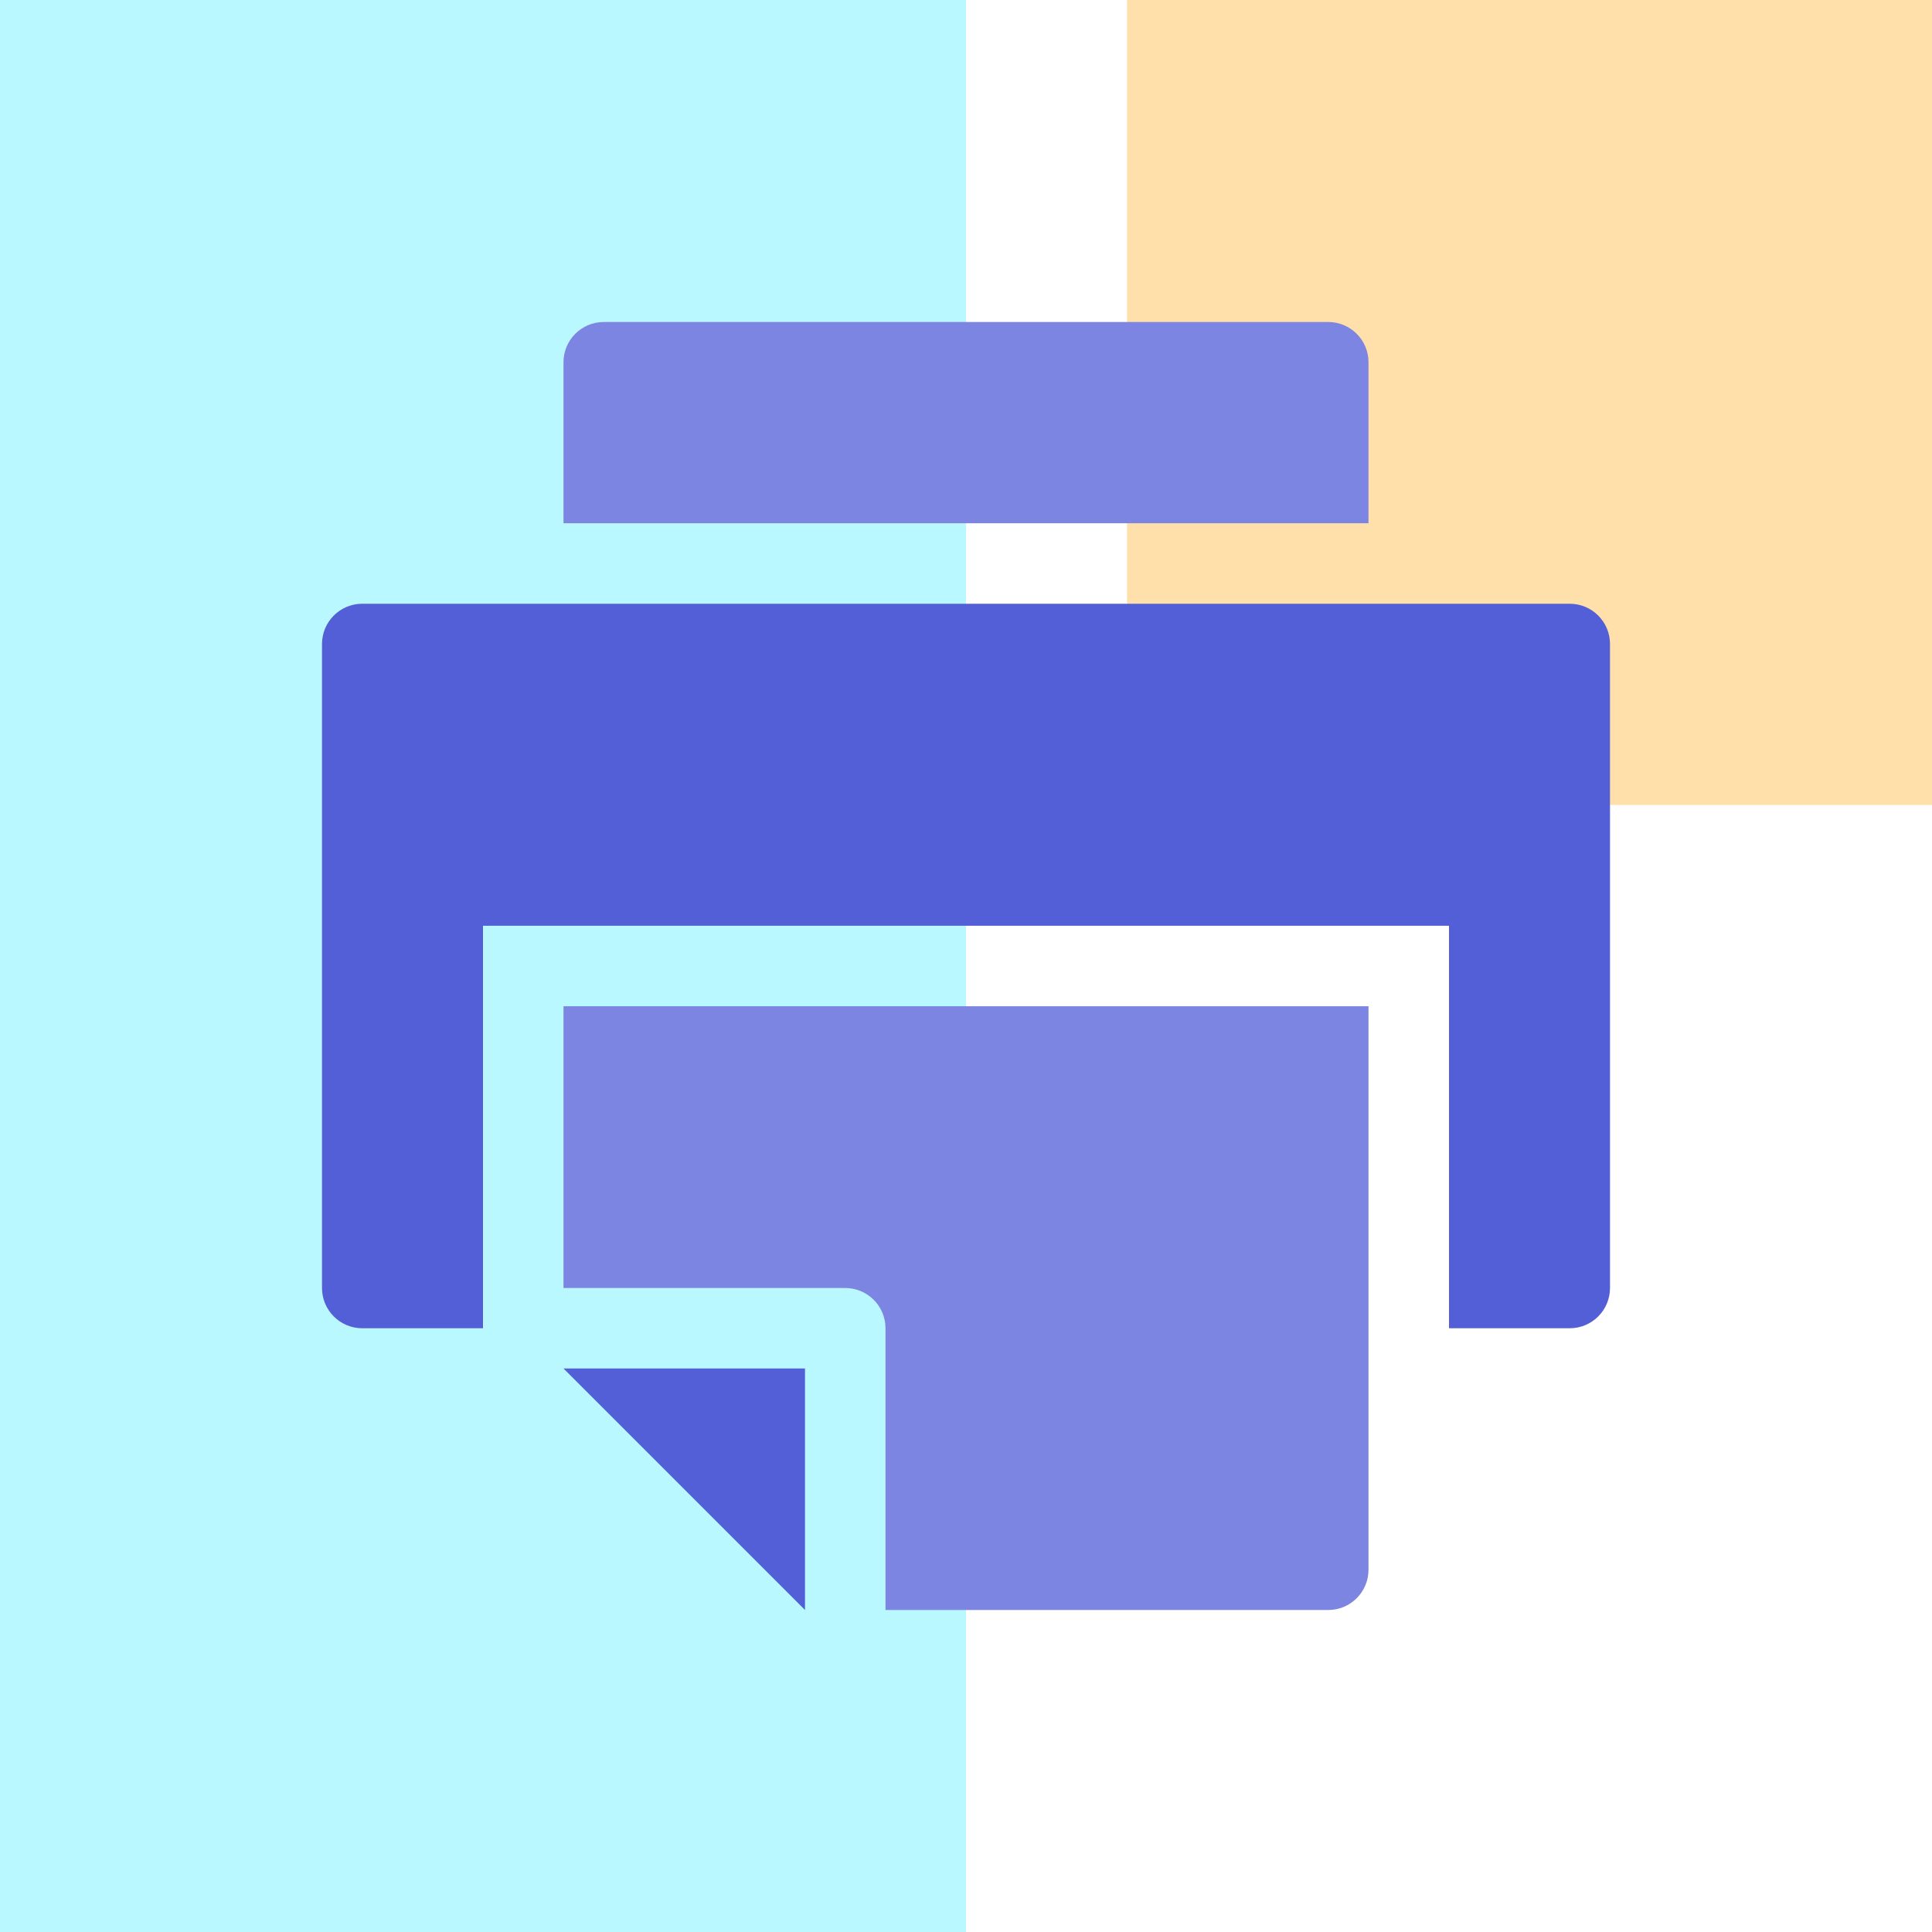
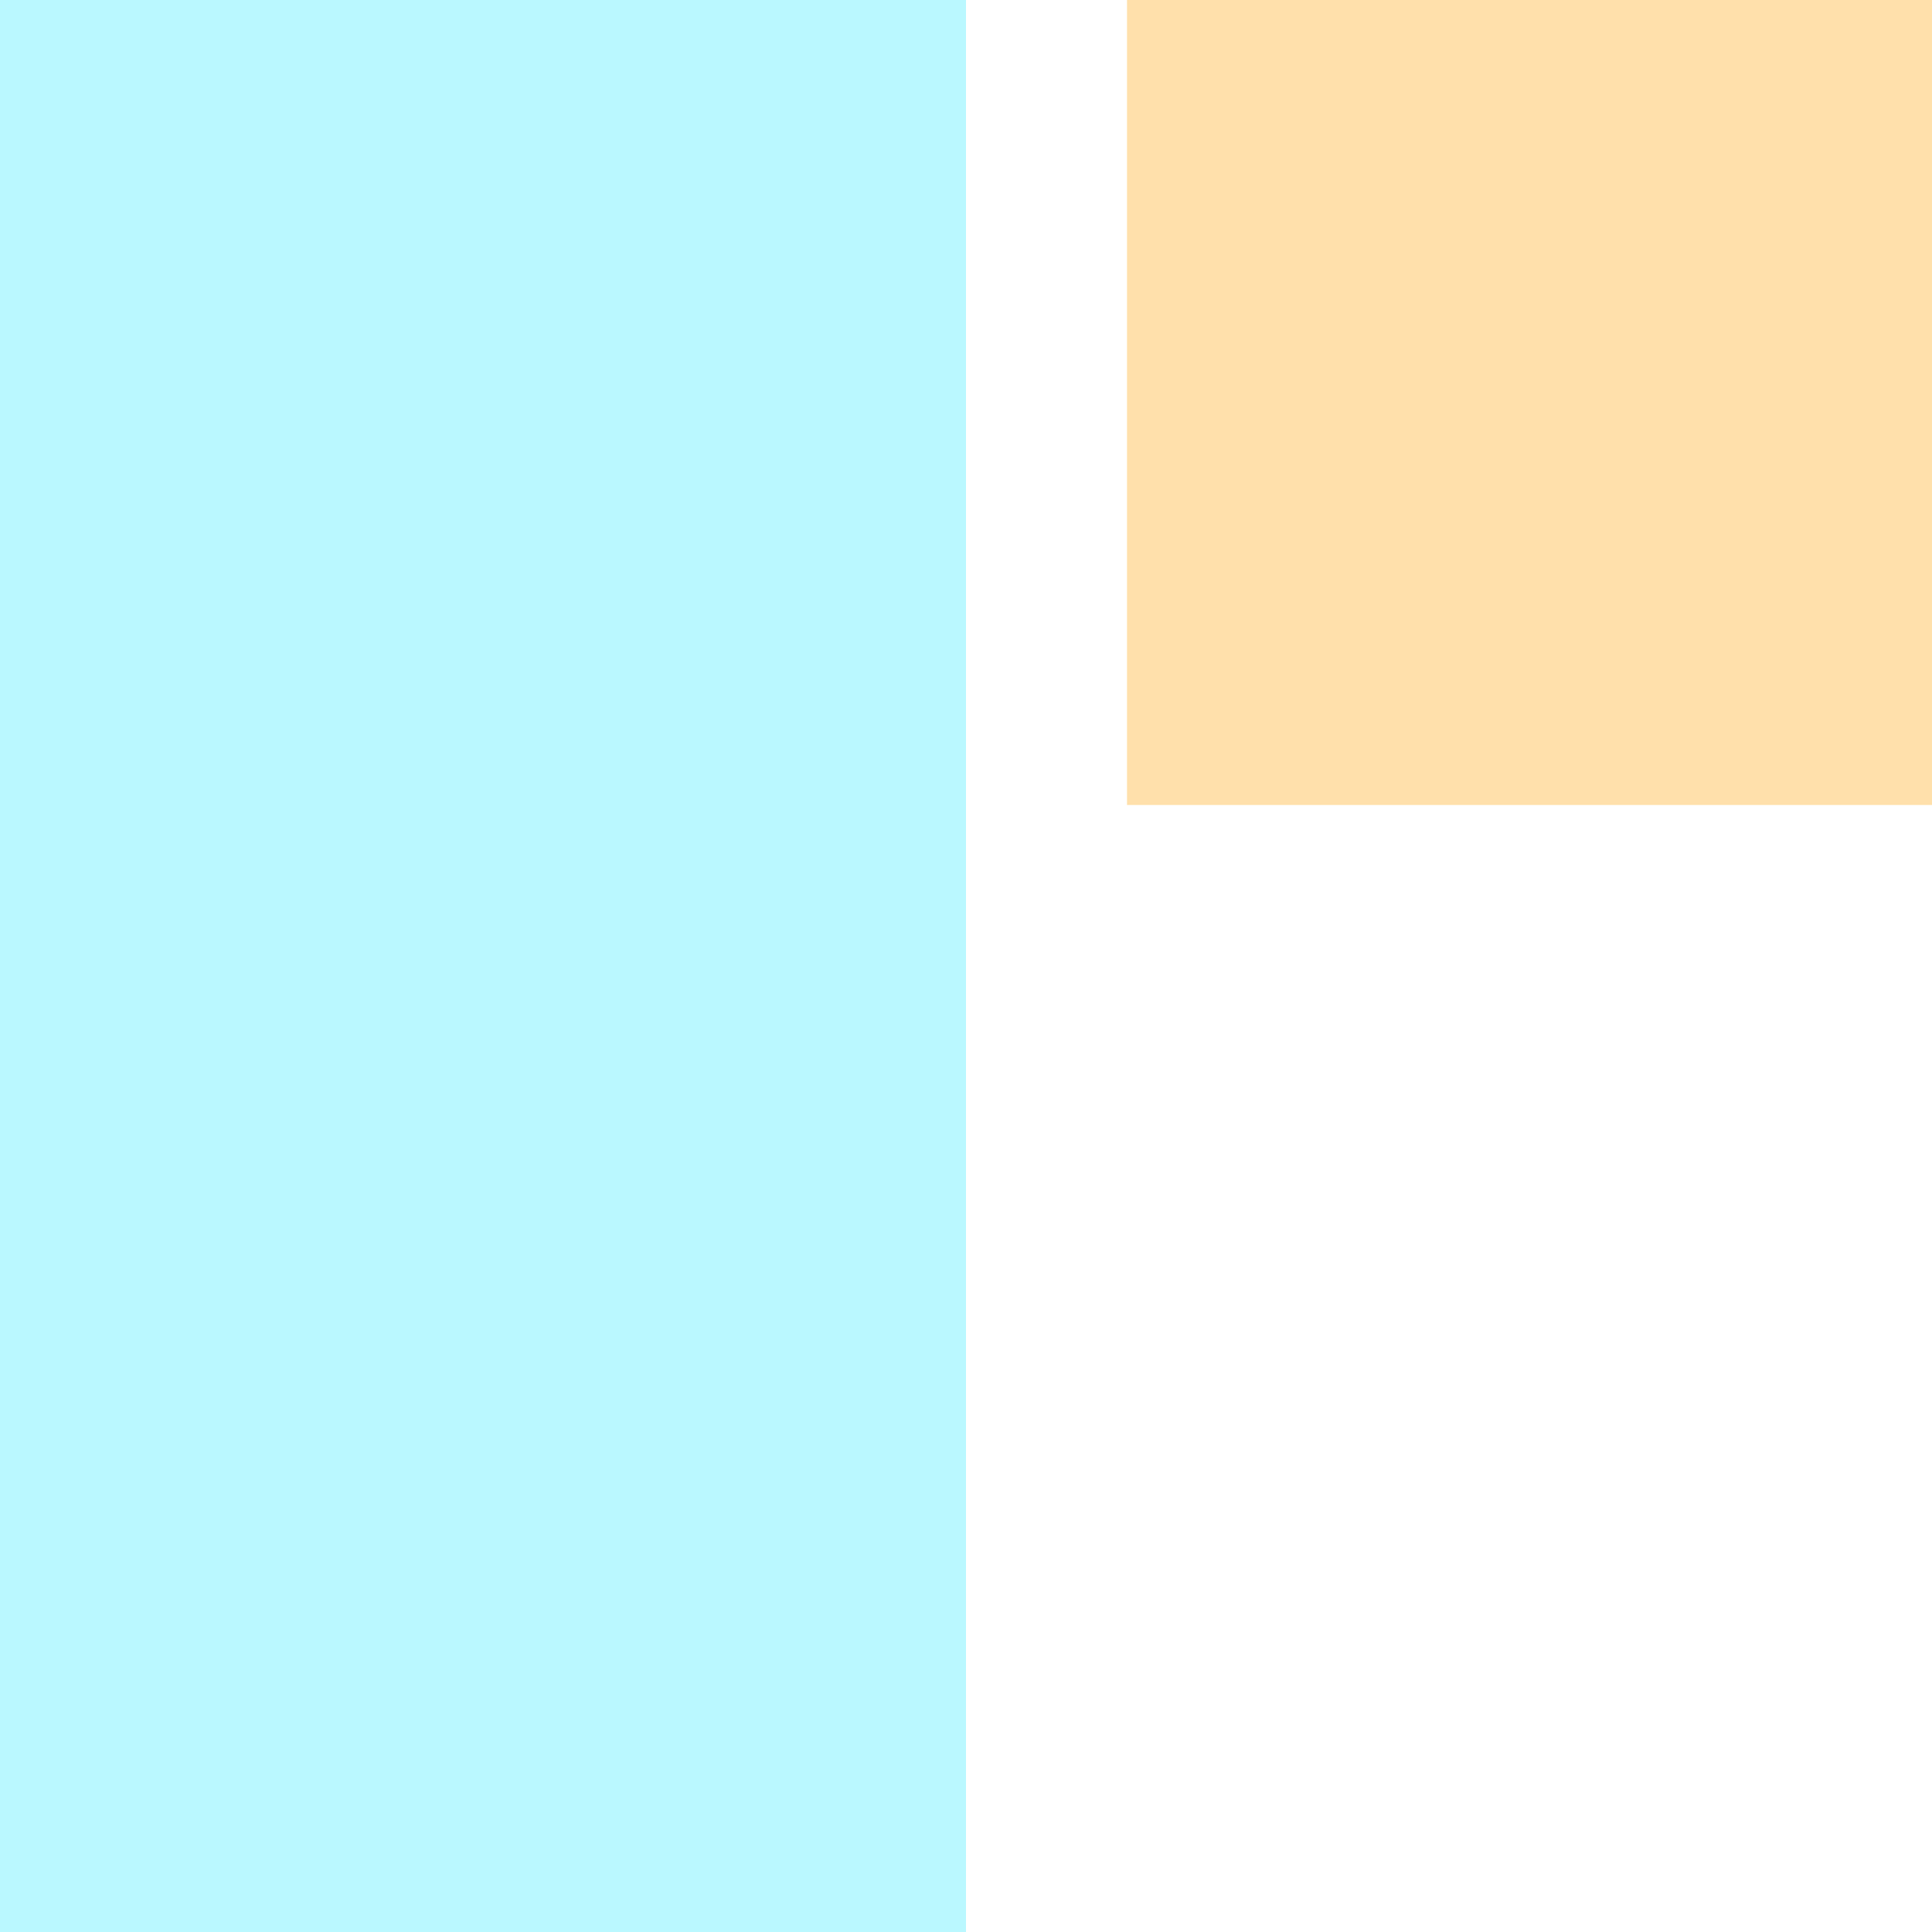
<svg xmlns="http://www.w3.org/2000/svg" width="48" height="48">
  <g fill="none" fill-rule="evenodd">
    <path fill-opacity=".64" fill="#93F4FE" d="M0 0h24v48H0z" />
    <path fill-opacity=".64" fill="#FFCF7B" d="M28 0h20v20H28z" />
-     <path d="M14 9v4h20V9a1 1 0 0 0-1-1H15a1 1 0 0 0-1 1z" fill="#7C85E1" />
-     <path d="M39 15H9a1 1 0 0 0-1 1v16a1 1 0 0 0 1 1h3V23h24v10h3a1 1 0 0 0 1-1V16a1 1 0 0 0-1-1zM20 40v-6h-6z" fill="#535FD7" />
-     <path d="M14 25v7h7a1 1 0 0 1 1 1v7h11a1 1 0 0 0 1-1V25H14z" fill="#7C85E1" />
+     <path d="M22.074 24H1.895C.852 24 0 23.147 0 22.104v-4.419c0-1.043.852-1.896 1.895-1.896H7.58V9.474c0-1.042.852-1.894 1.894-1.894h6.331V1.925C15.805.87 16.674 0 17.729 0h4.346C23.13 0 24 .87 24 1.926v20.148C24 23.13 23.13 24 22.074 24z" />
  </g>
</svg>
